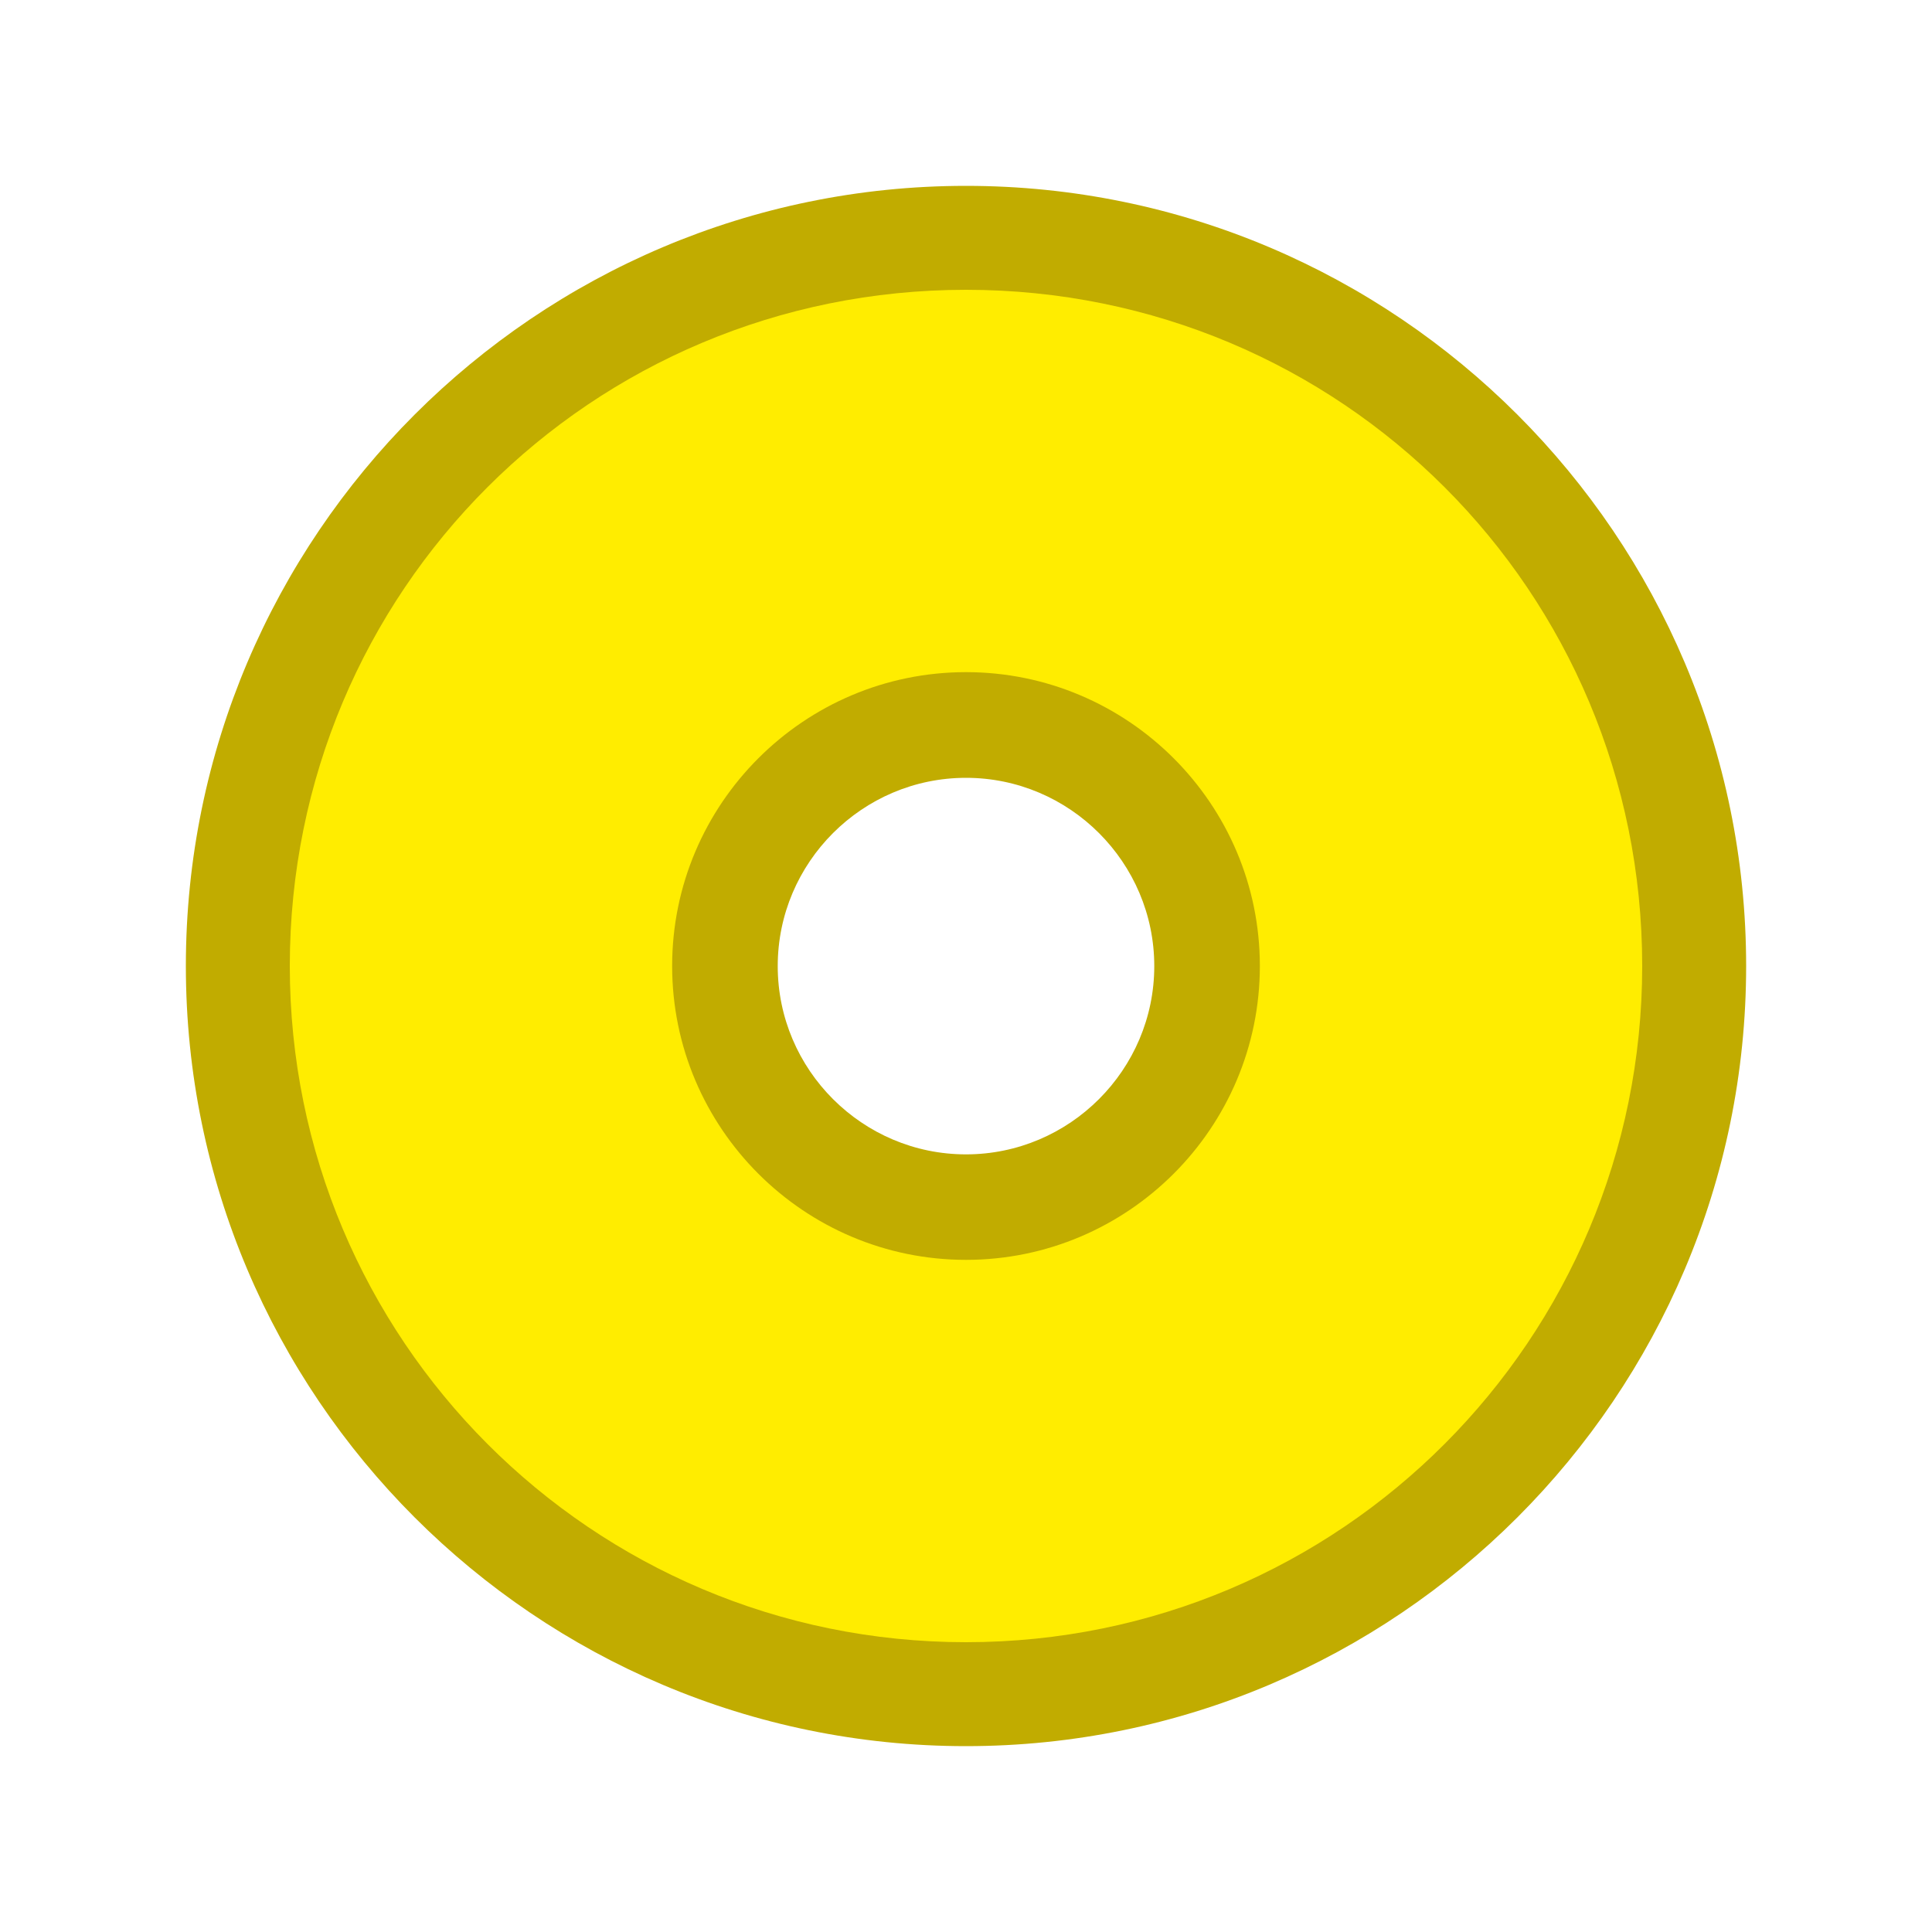
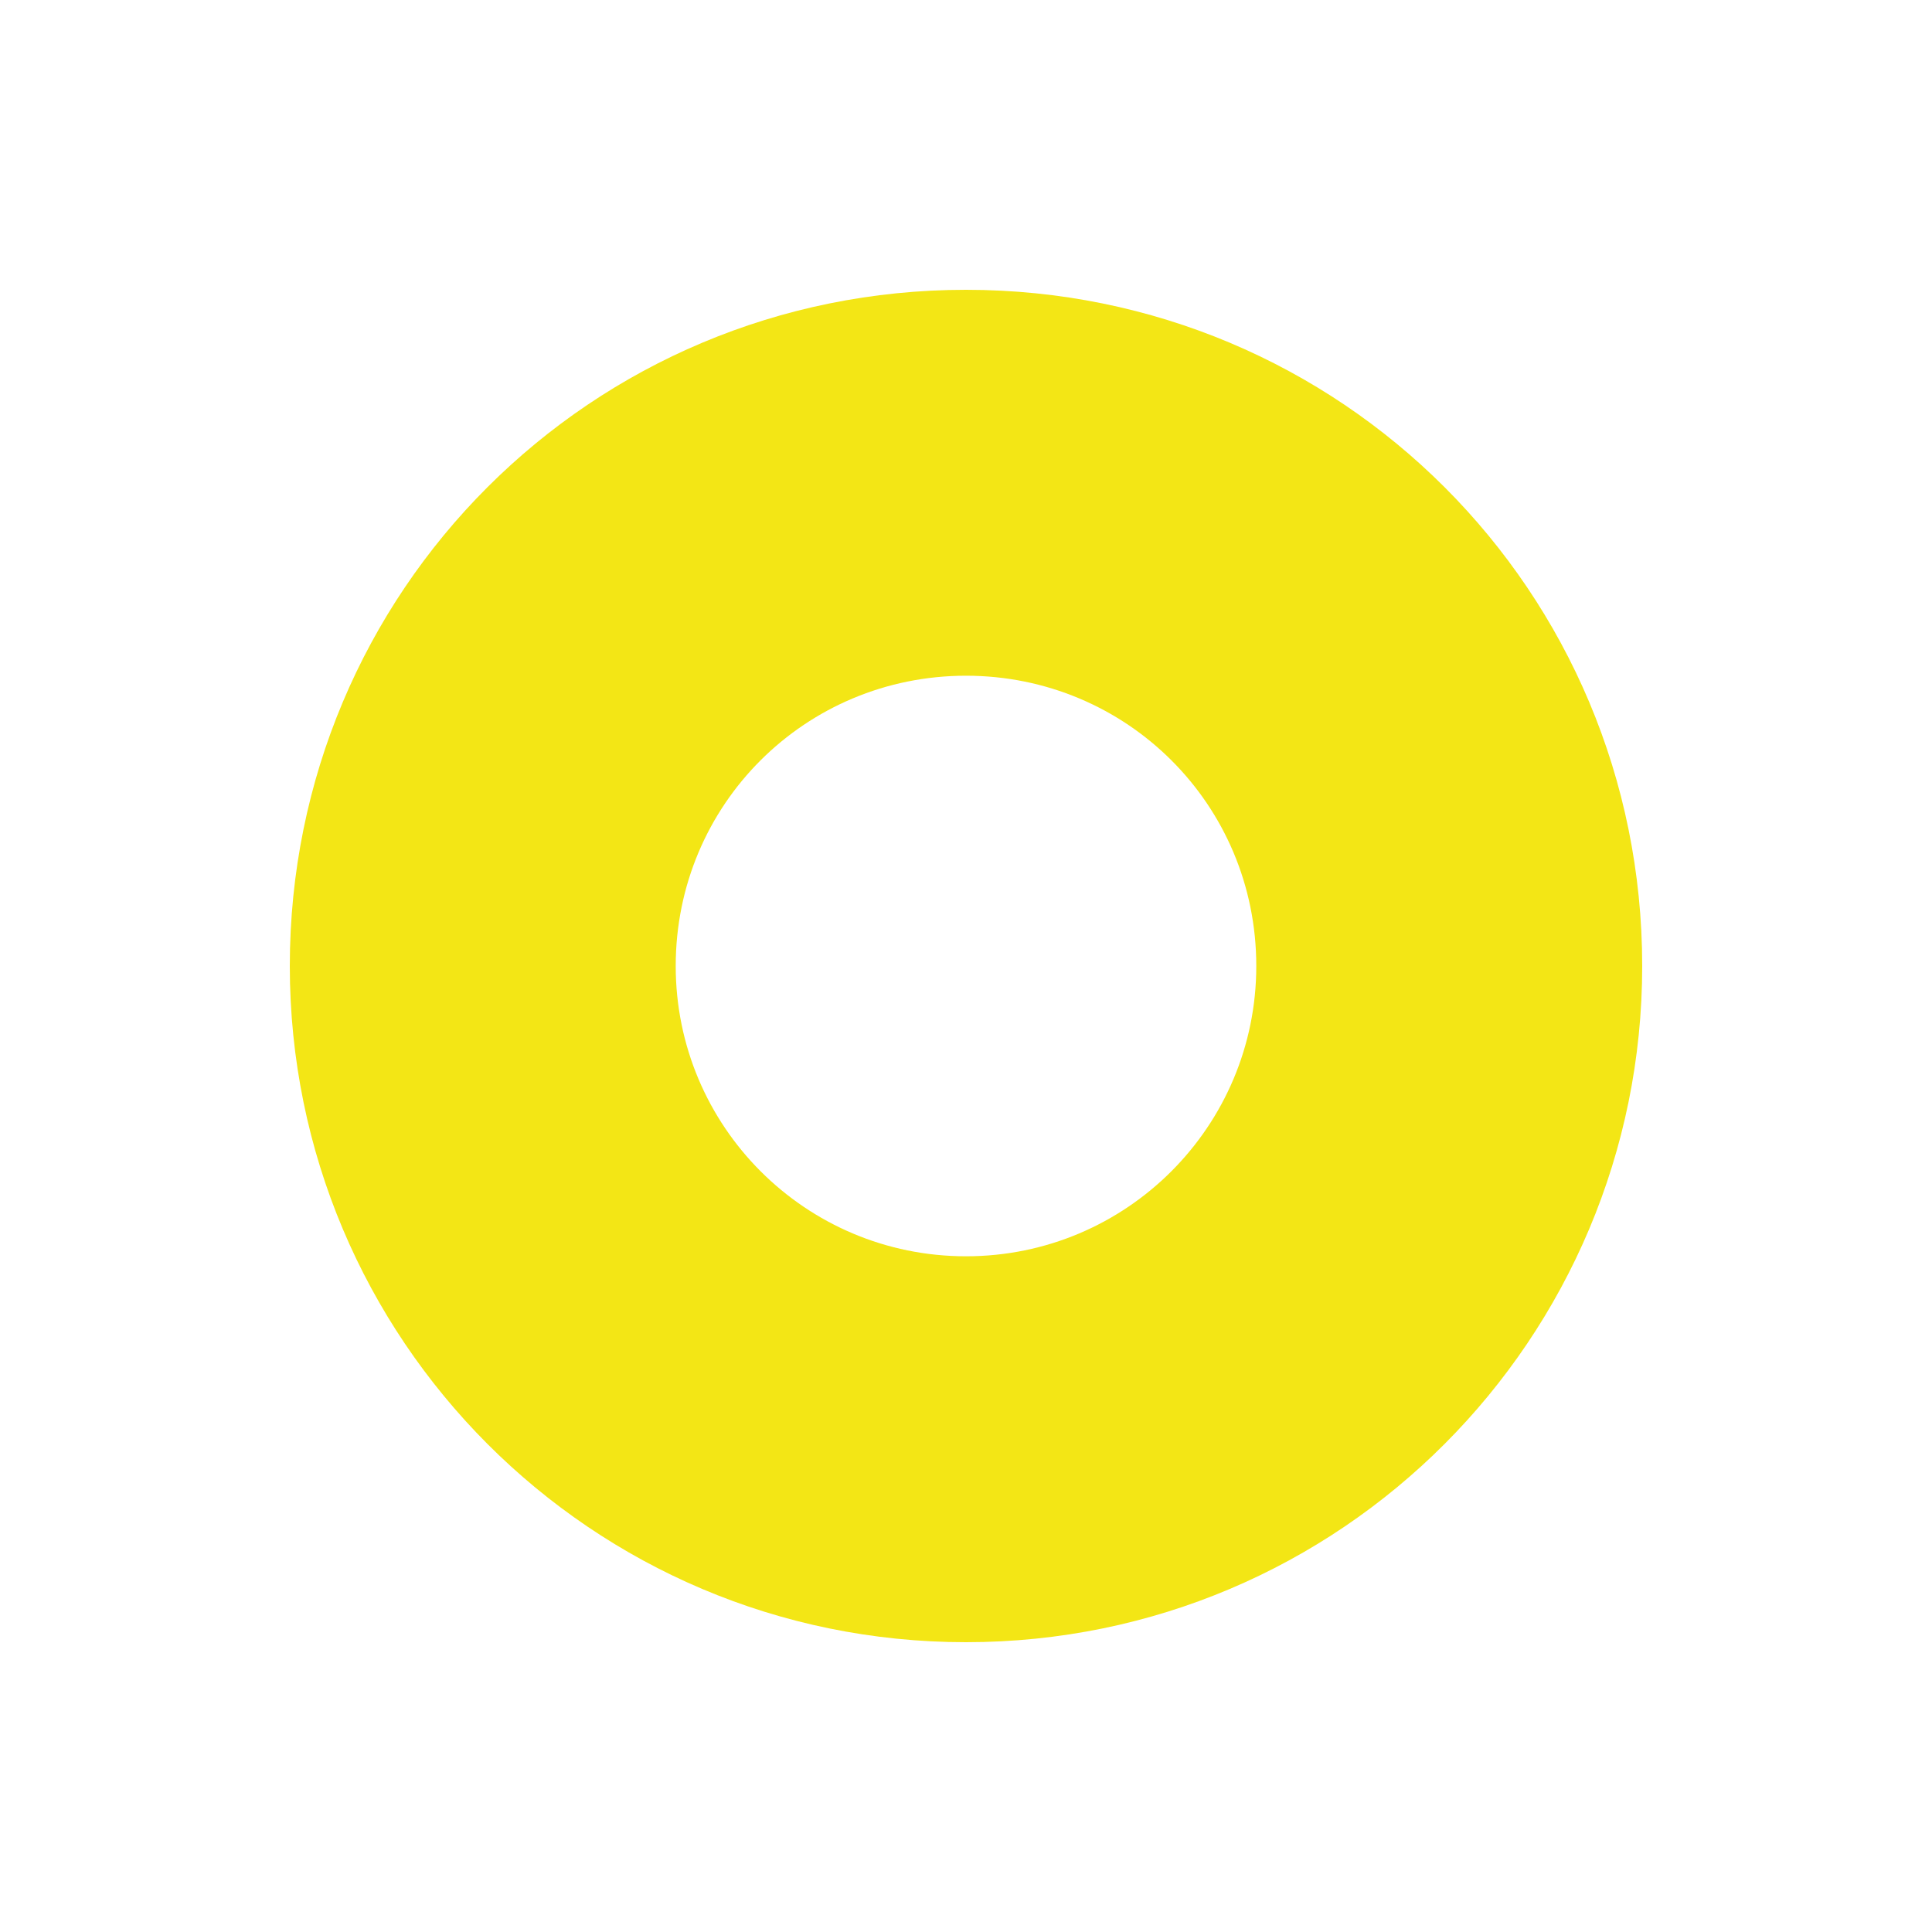
<svg xmlns="http://www.w3.org/2000/svg" version="1.1" id="Слой_1" x="0px" y="0px" width="20" height="20" viewBox="0 0 20 20" enable-background="new 0 0 17.113 17.143" xml:space="preserve">
  <defs id="defs11" />
-   <path style="fill:#c1ac00;fill-opacity:1;stroke:none" d="m 10,1.924 c -4.453,0 -8.076,3.623 -8.076,8.076 0,4.453 3.623,8.076 8.076,8.076 4.453,0 8.076,-3.623 8.076,-8.076 0,-4.453 -3.623,-8.076 -8.076,-8.076 z m 0,2.903 c 2.848,0 5.173,2.325 5.173,5.173 0,2.848 -2.325,5.173 -5.173,5.173 C 7.152,15.173 4.827,12.848 4.827,10 4.827,7.152 7.152,4.827 10,4.827 z" id="path3750" />
-   <path style="fill:#ffed00;fill-opacity:1;fill-rule:evenodd;stroke:none;stroke-opacity:1" d="m 10,3 c -3.88,0 -7,3.119 -7,7 0,3.858 3.12,7 7,7 C 13.881,17 17,13.858 17,10 17,6.119 13.881,3 10,3 z m 0,3.995 c 1.662,0 3.005,1.332 3.005,3.005 0,1.661 -1.343,3.005 -3.005,3.005 -1.662,0 -3.005,-1.344 -3.005,-3.005 0,-1.673 1.343,-3.005 3.005,-3.005 z" id="path3" />
-   <path style="fill:#c1ac00;fill-opacity:1;stroke:none" d="m 10,6.958 c -1.678,0 -3.042,1.365 -3.042,3.042 0,1.678 1.365,3.042 3.042,3.042 1.678,0 3.042,-1.365 3.042,-3.042 0,-1.678 -1.365,-3.042 -3.042,-3.042 z m 0,1.094 c 1.073,0 1.949,0.876 1.949,1.949 0,1.073 -0.876,1.949 -1.949,1.949 -1.073,0 -1.949,-0.876 -1.949,-1.949 0,-1.073 0.876,-1.949 1.949,-1.949 z" id="path3750-2" />
+   <path style="fill:#f3e615;fill-opacity:1;fill-rule:evenodd" d="m 10,3 c -3.88,0 -7,3.119 -7,7 0,3.858 3.12,7 7,7 C 13.881,17 17,13.858 17,10 17,6.119 13.881,3 10,3 z m 0,3.995 c 1.662,0 3.005,1.332 3.005,3.005 0,1.661 -1.343,3.005 -3.005,3.005 -1.662,0 -3.005,-1.344 -3.005,-3.005 0,-1.673 1.343,-3.005 3.005,-3.005 z" id="path3" />
</svg>
